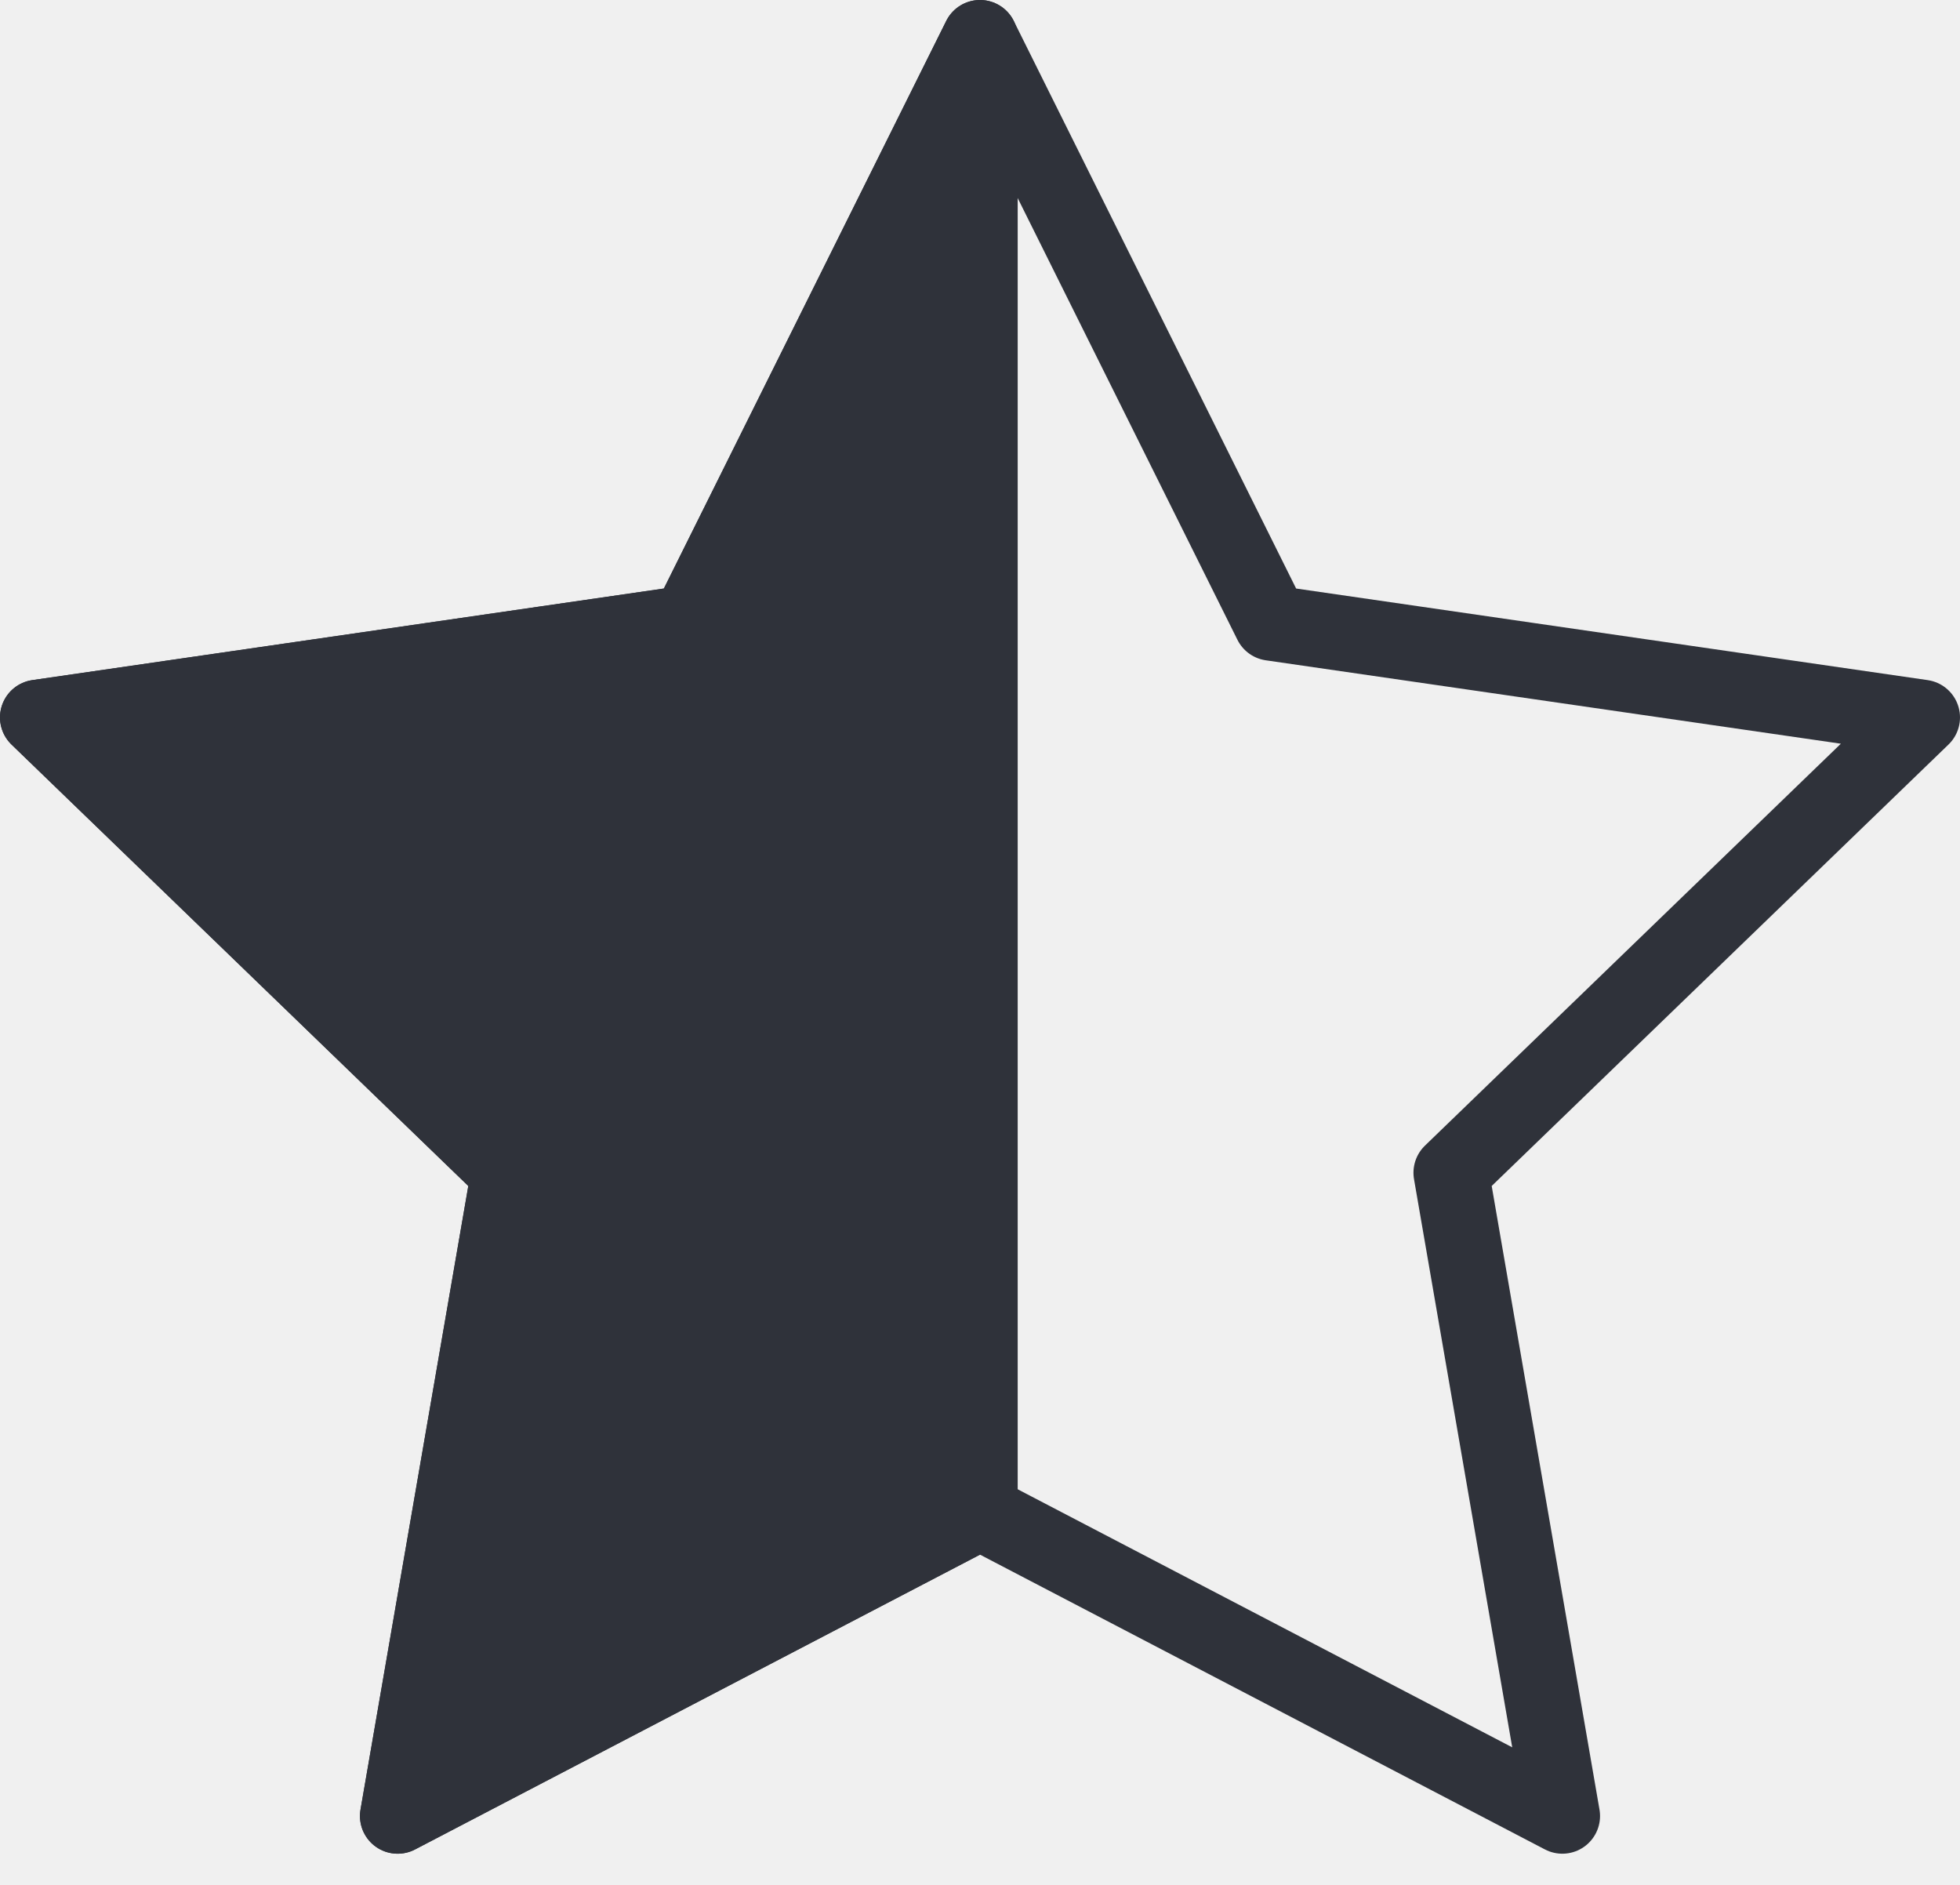
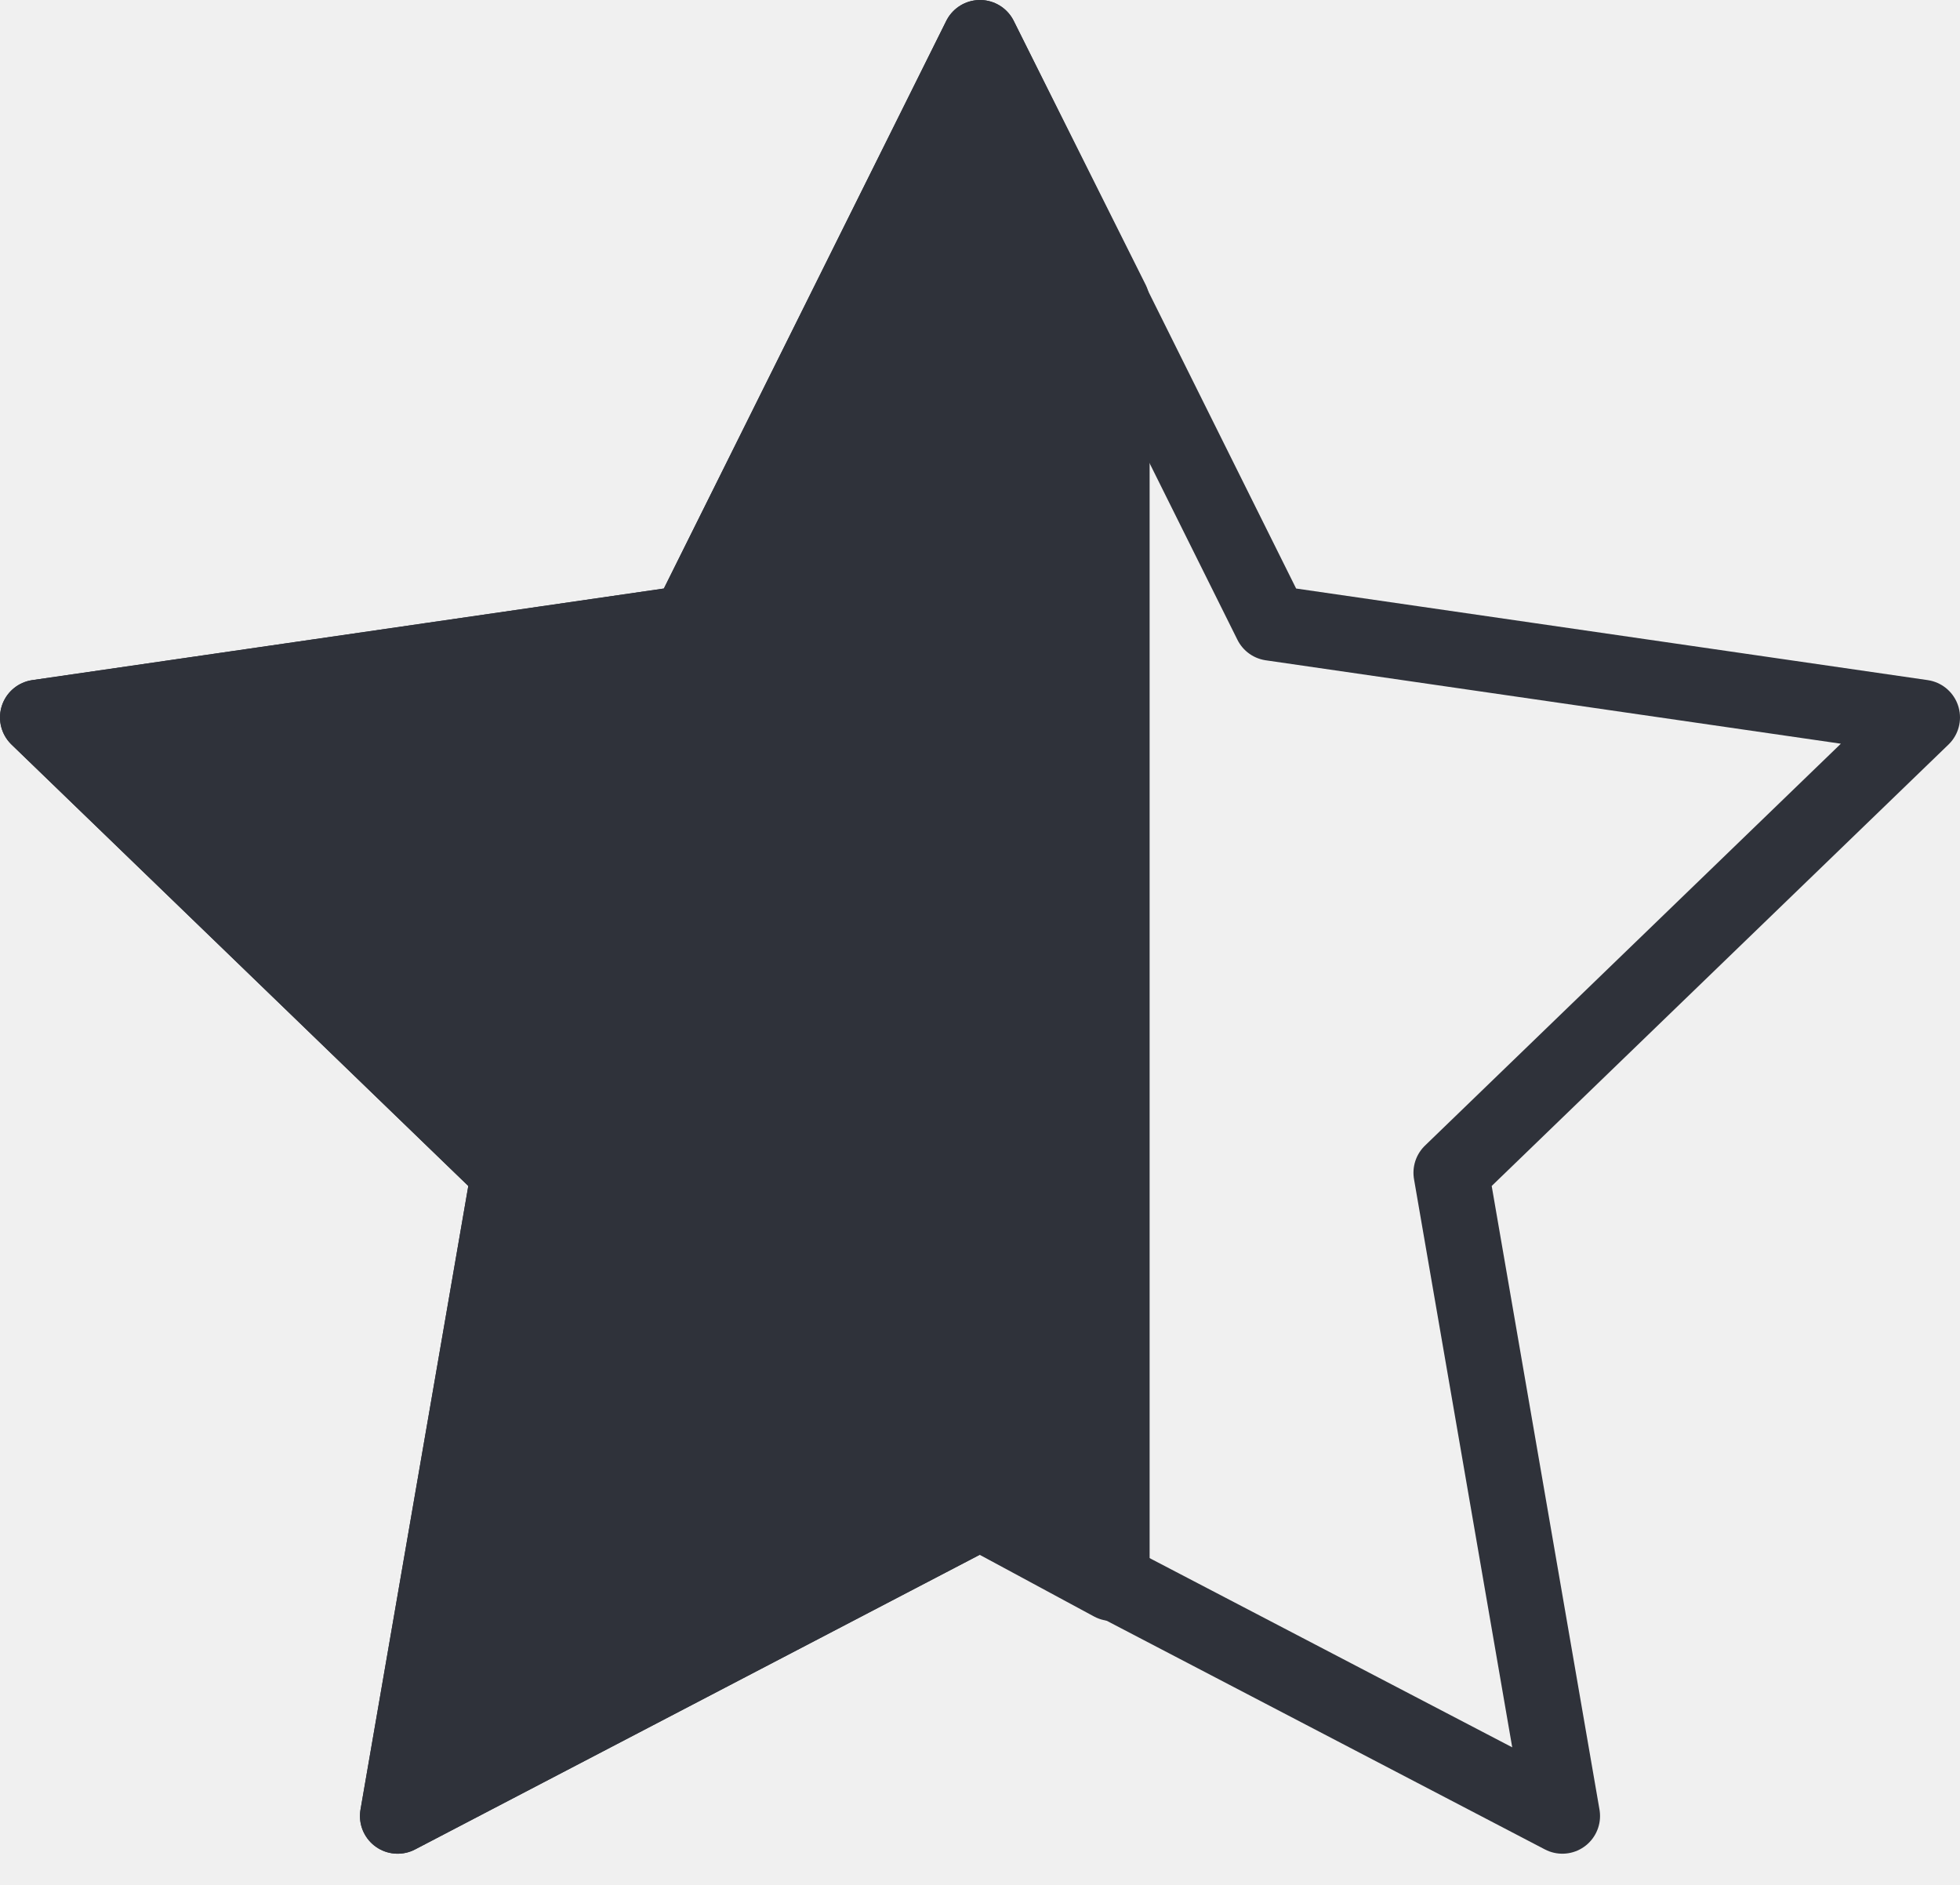
<svg xmlns="http://www.w3.org/2000/svg" width="52" height="50" viewBox="0 0 52 50" fill="none">
-   <path d="M26 1L33.725 16.526L51 19.031L38.5 31.109L41.45 48.173L26 40.112L10.55 48.173L13.5 31.109L1 19.031L18.275 16.526L26 1Z" stroke="#2F323A" stroke-width="2" stroke-linecap="round" stroke-linejoin="round" />
-   <path d="M10.55 48.173L26 40.112V1L18.275 16.526L1 19.031L13.5 31.109L10.55 48.173Z" fill="#2F323A" stroke="#2F323A" stroke-width="2" stroke-linecap="round" stroke-linejoin="round" />
+   <g clip-path="url(#clip0_173_83)">
+     <path d="M26 1L33.725 16.526L51 19.031L38.5 31.109L41.45 48.173L26 40.112L10.55 48.173L13.5 31.109L1 19.031L18.275 16.526L26 1Z" stroke="#2F323A" stroke-width="2" stroke-linecap="round" stroke-linejoin="round" />
+     <path d="M10.55 48.173L26 40.112L29.5 42V8L26 1L18.275 16.526L1 19.031L13.5 31.109L10.55 48.173Z" fill="#2F323A" stroke="#2F323A" stroke-width="2" stroke-linecap="round" stroke-linejoin="round" />
+   </g>
+   <defs>
+     <clipPath id="clip0_173_83">
+       <rect width="52" height="50" fill="white" />
+     </clipPath>
+   </defs>
</svg>
